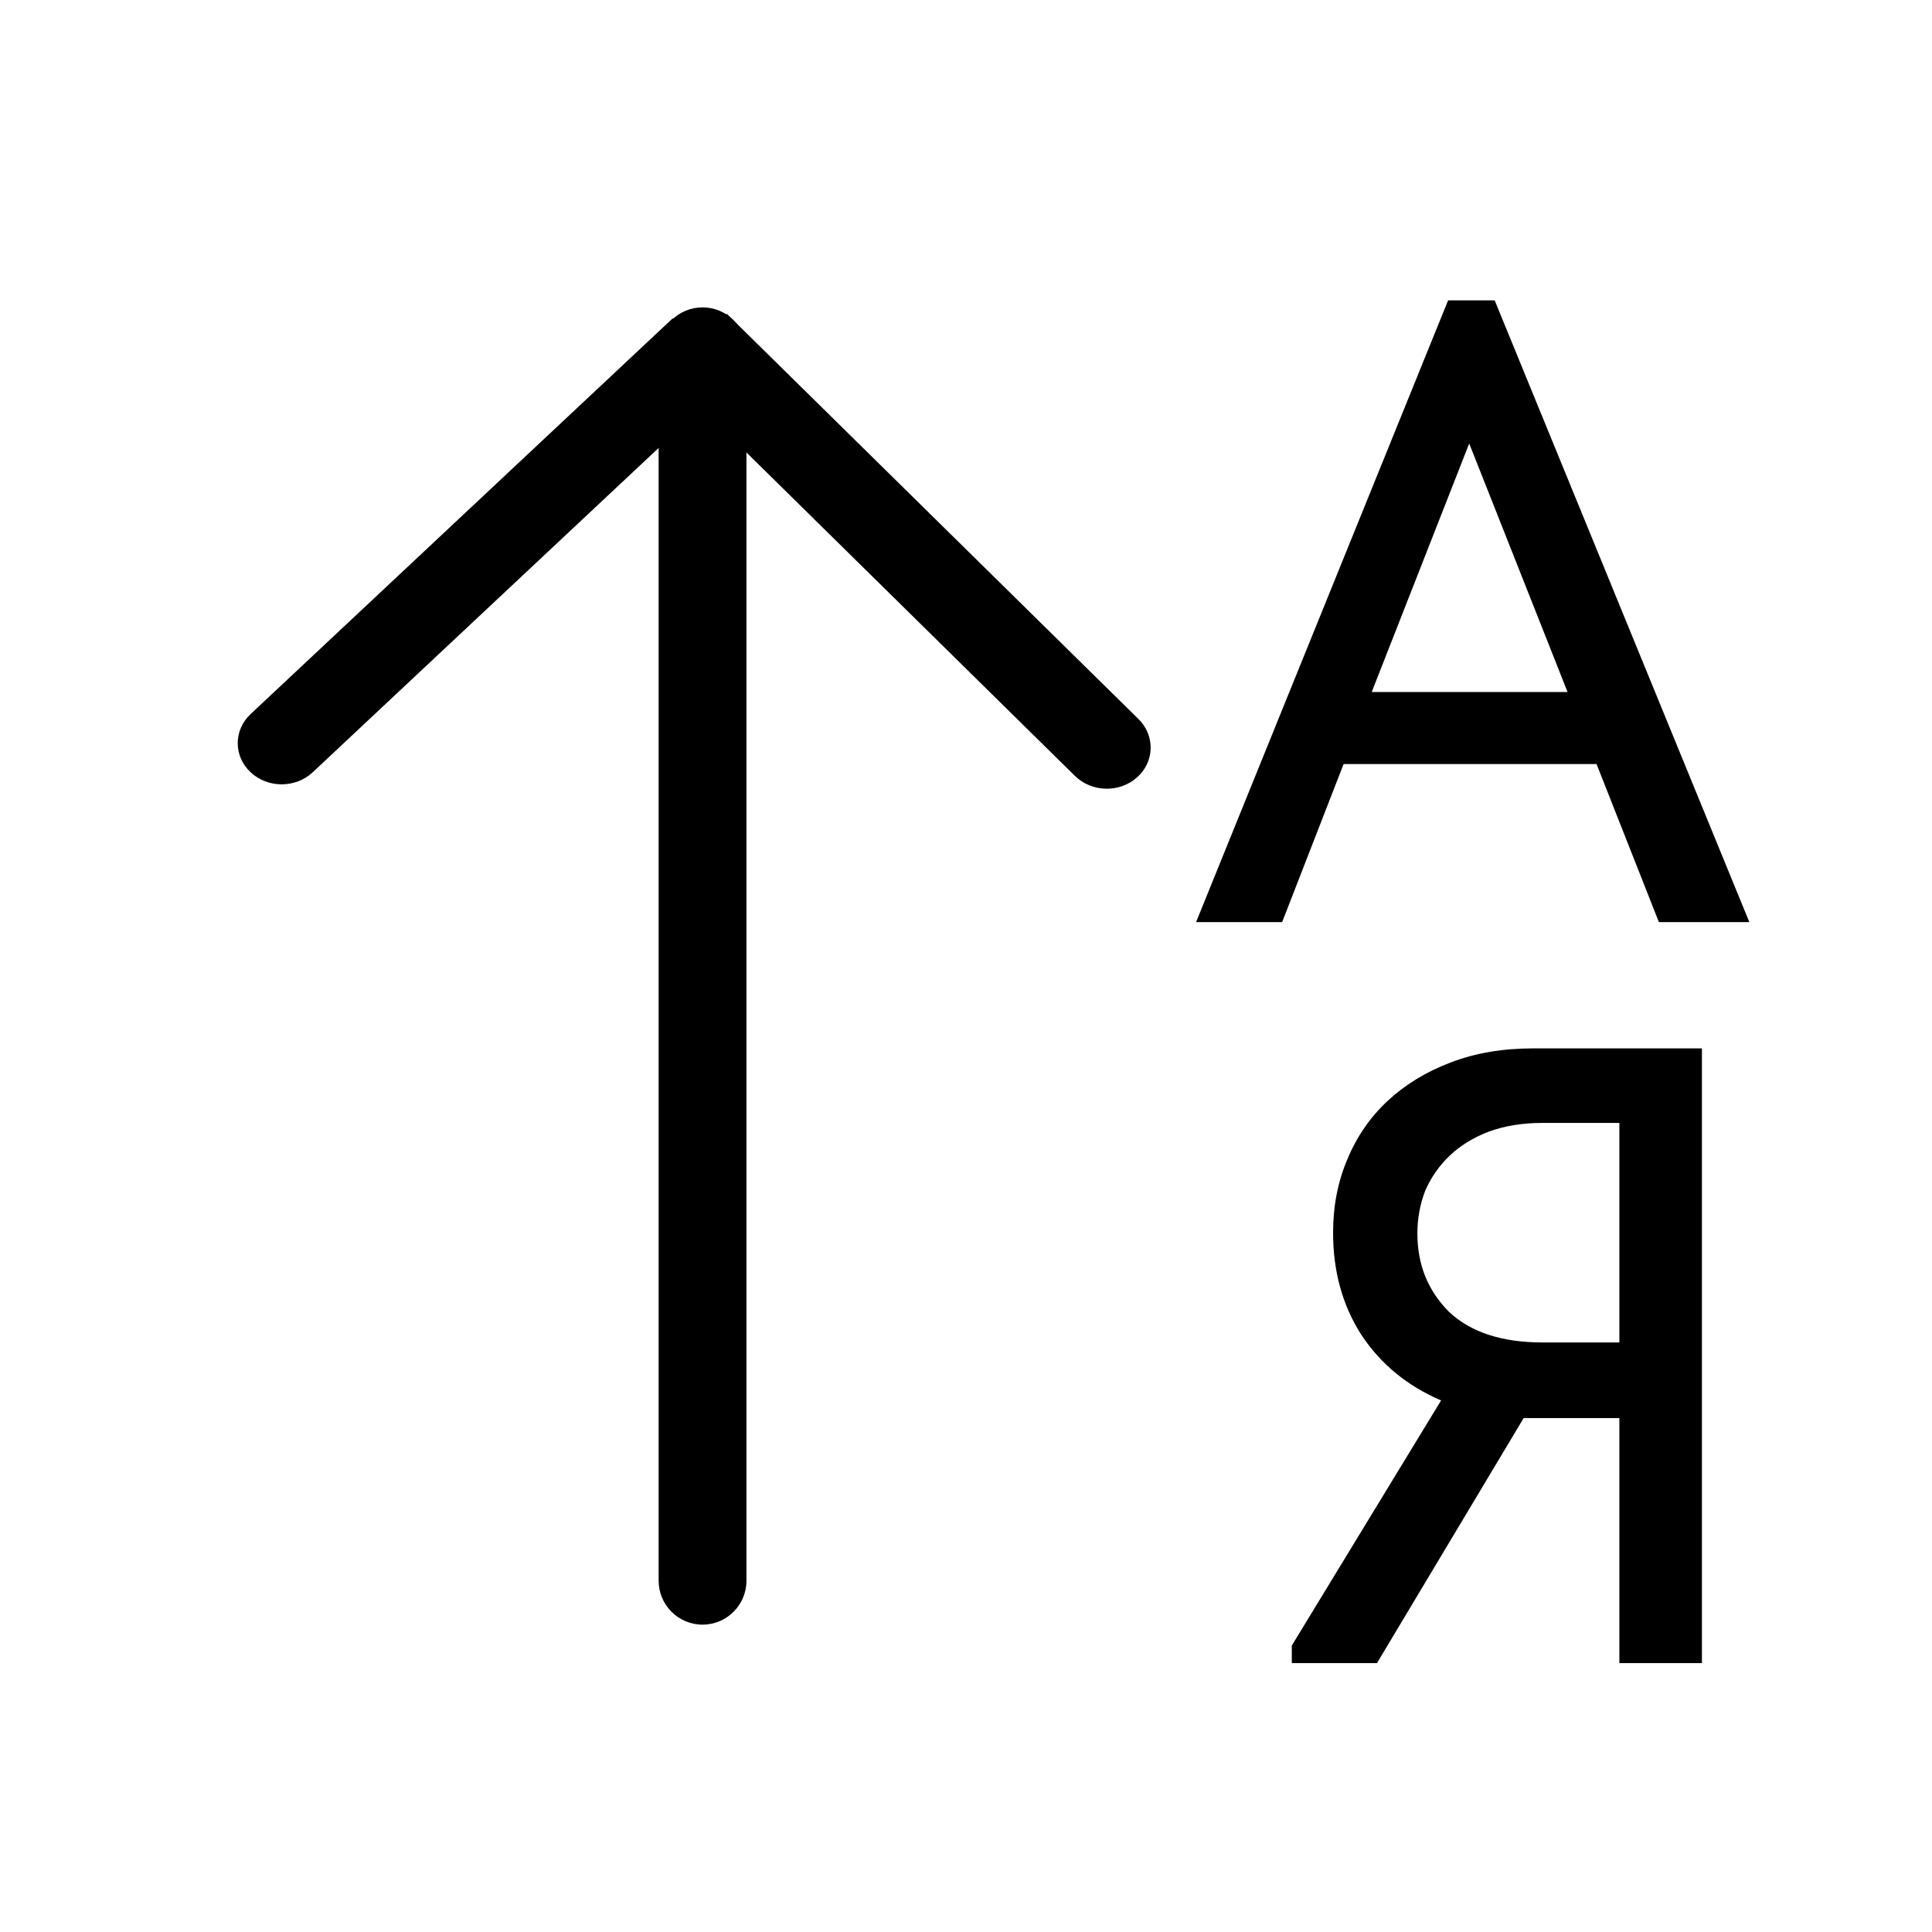
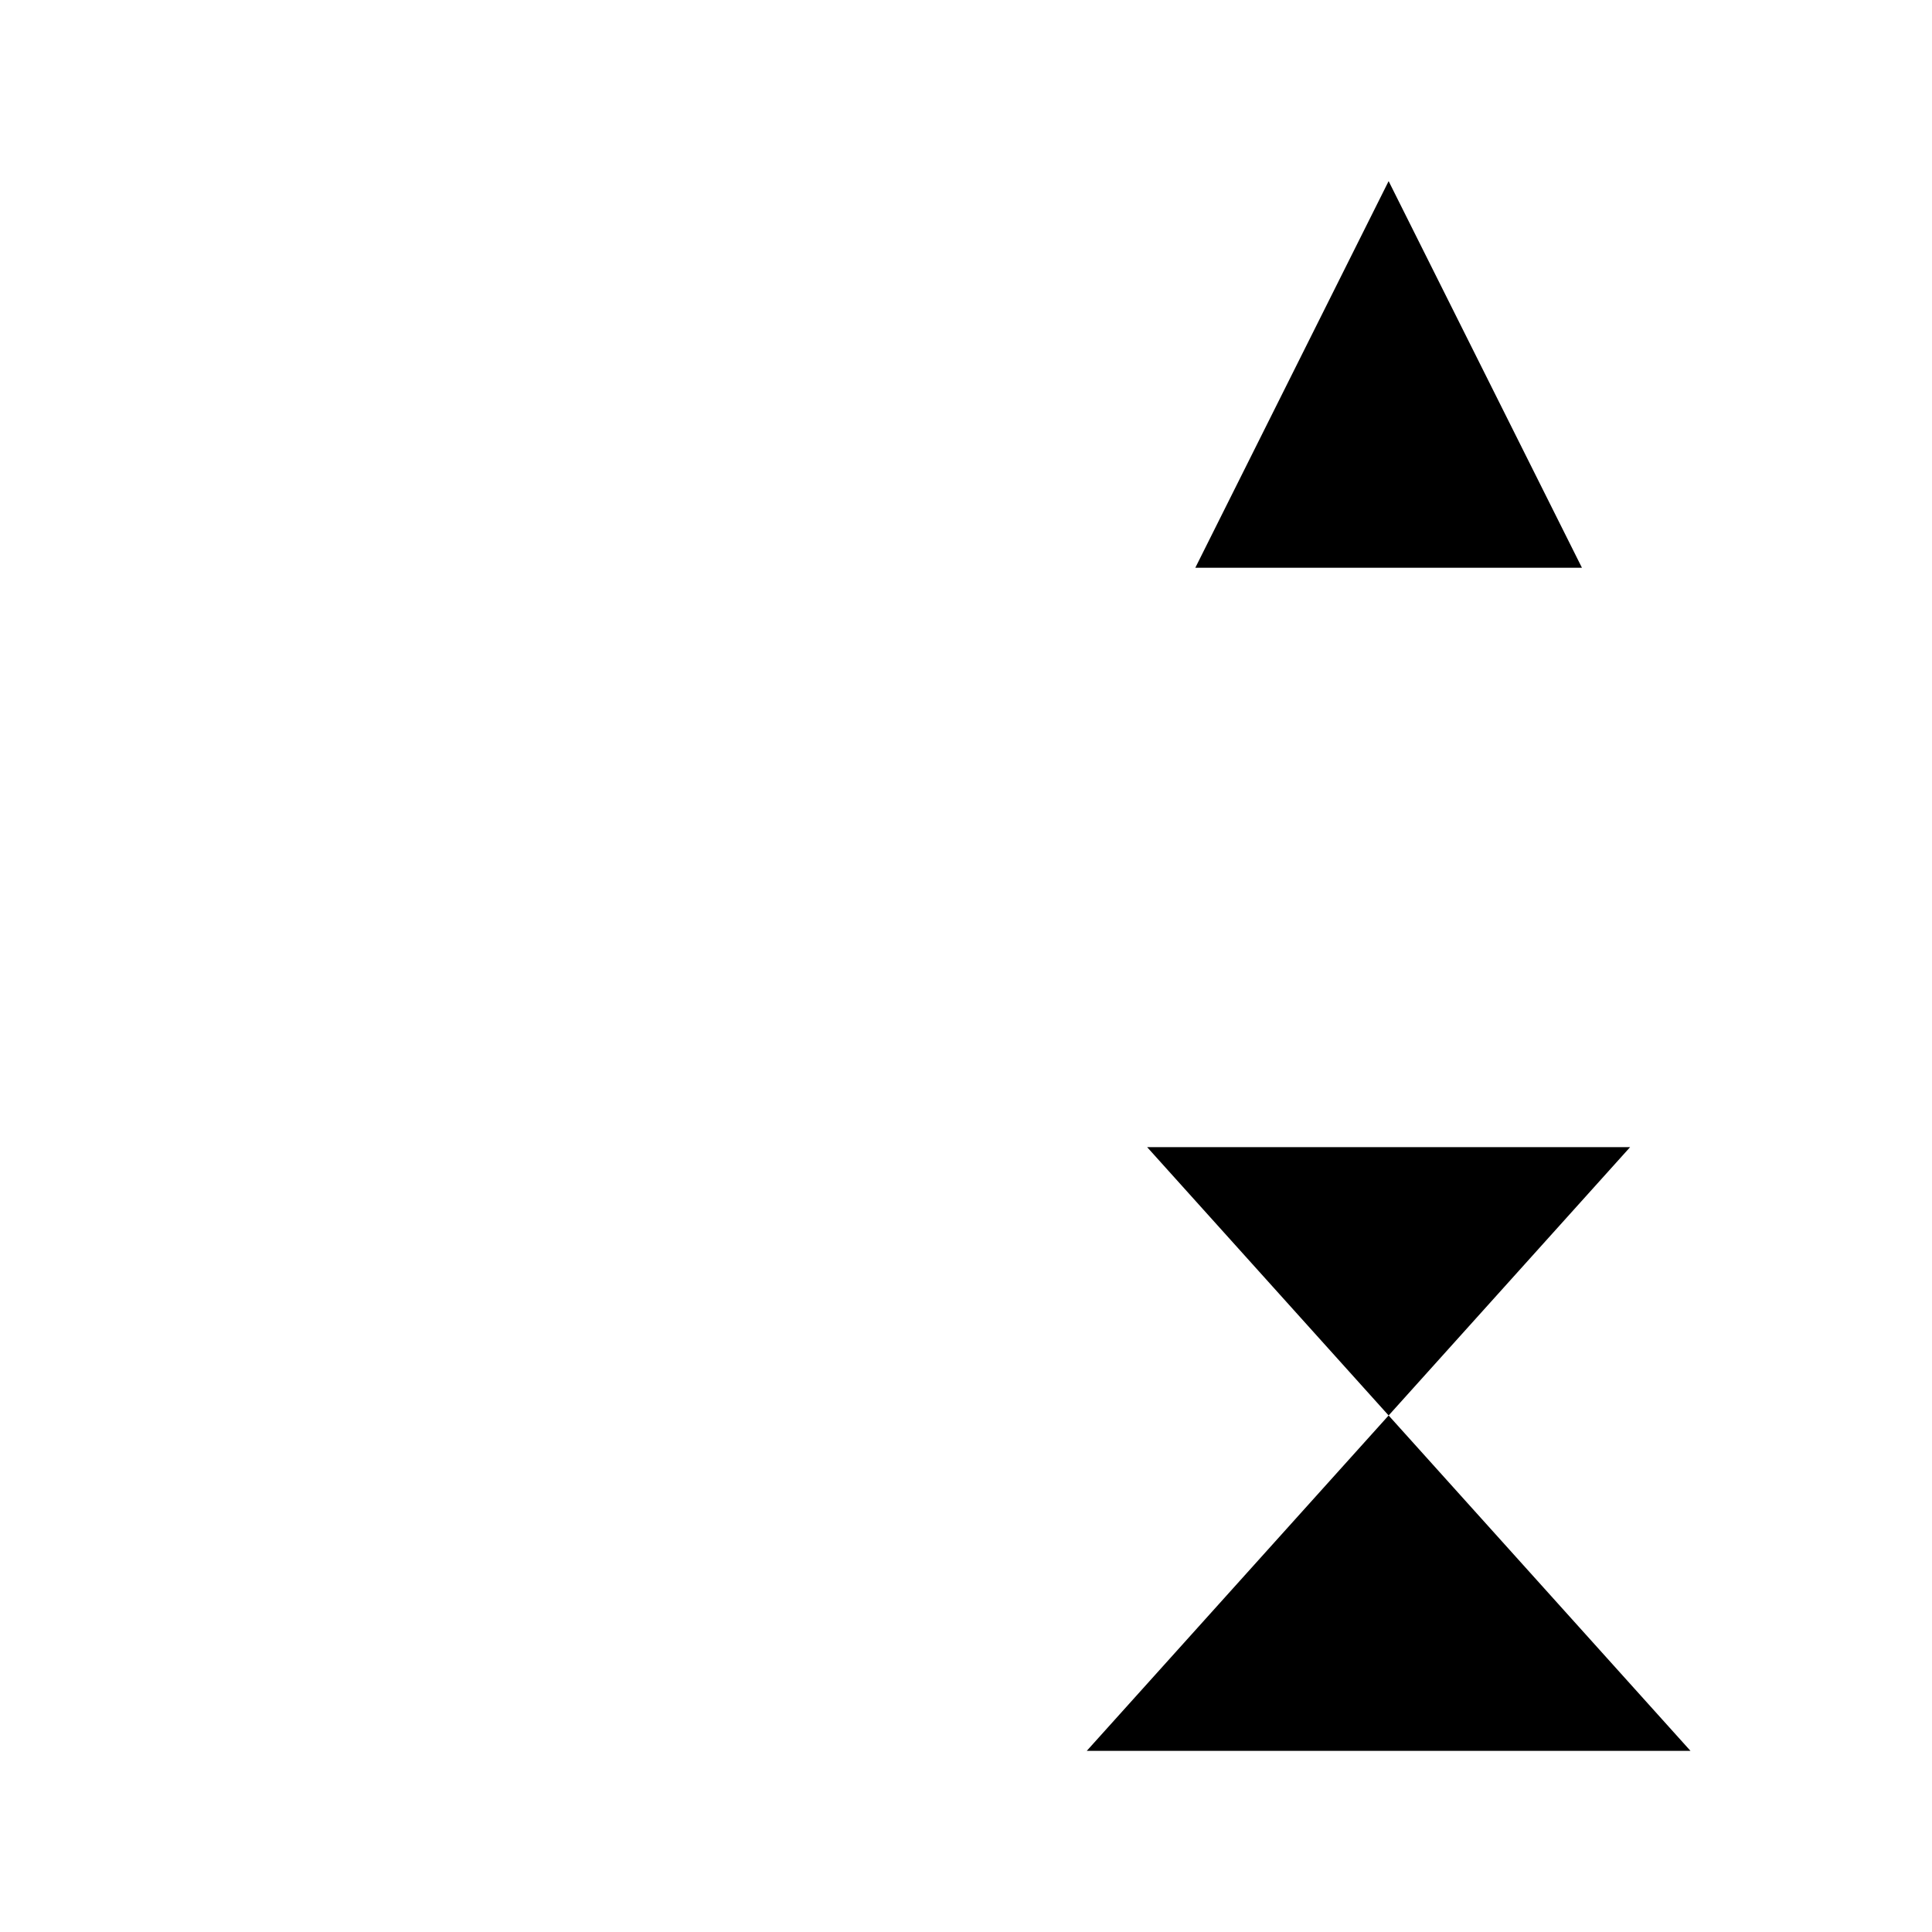
- <svg xmlns="http://www.w3.org/2000/svg" width="22" height="22" viewBox="0 0 22 22" fill="none">
-   <path d="M16.49 3.42H17.02L19.92 10.5H18.89L18.18 8.7H15.3L14.6 10.5H13.62L16.49 3.42ZM15.62 7.88H17.85L16.73 5.05L15.62 7.88Z" fill="currentColor" />
-   <path d="M14.71 18.738L16.41 15.947C16.023 15.781 15.72 15.531 15.5 15.197C15.287 14.864 15.18 14.477 15.18 14.037C15.18 13.738 15.233 13.461 15.34 13.207C15.447 12.947 15.6 12.724 15.8 12.537C16 12.351 16.24 12.204 16.52 12.098C16.8 11.991 17.113 11.938 17.46 11.938H19.38V18.938H18.44V16.148H17.43H17.35L15.68 18.938H14.71V18.738ZM18.44 15.287V12.787H17.56C17.333 12.787 17.13 12.821 16.95 12.887C16.777 12.954 16.63 13.044 16.51 13.158C16.39 13.271 16.297 13.404 16.23 13.557C16.17 13.711 16.14 13.874 16.14 14.047C16.14 14.401 16.26 14.697 16.5 14.938C16.747 15.171 17.103 15.287 17.57 15.287H18.44Z" fill="currentColor" />
-   <path d="M7.5 18C7.5 18.276 7.724 18.5 8 18.5C8.276 18.5 8.5 18.276 8.5 18V4C8.5 3.724 8.276 3.5 8 3.5C7.724 3.5 7.5 3.724 7.5 4V18Z" fill="currentColor" />
-   <path d="M2.854 8.131C2.658 8.314 2.658 8.611 2.854 8.794C3.049 8.977 3.365 8.977 3.561 8.794L8.366 4.289L7.659 3.626L2.854 8.131Z" fill="currentColor" />
-   <path d="M12.24 8.835C12.431 9.023 12.748 9.031 12.948 8.852C13.148 8.674 13.155 8.376 12.964 8.188L8.277 3.574L7.553 4.22L12.24 8.835Z" fill="currentColor" />
+ <svg xmlns="http://www.w3.org/2000/svg" viewBox="0 0 16 16" stroke-linecap="round" stroke-linejoin="round">
+   <path d="M1 11.5l2.5 3m0 0l2.5-3m-2.5 3v-13m5.5 5l.899-1.798m0 0L11.5 1.5l1.601 3.202m-3.202 0h3.202m0 0L14 6.5m-4.5 3h4l-4.5 5h5" />
</svg>
